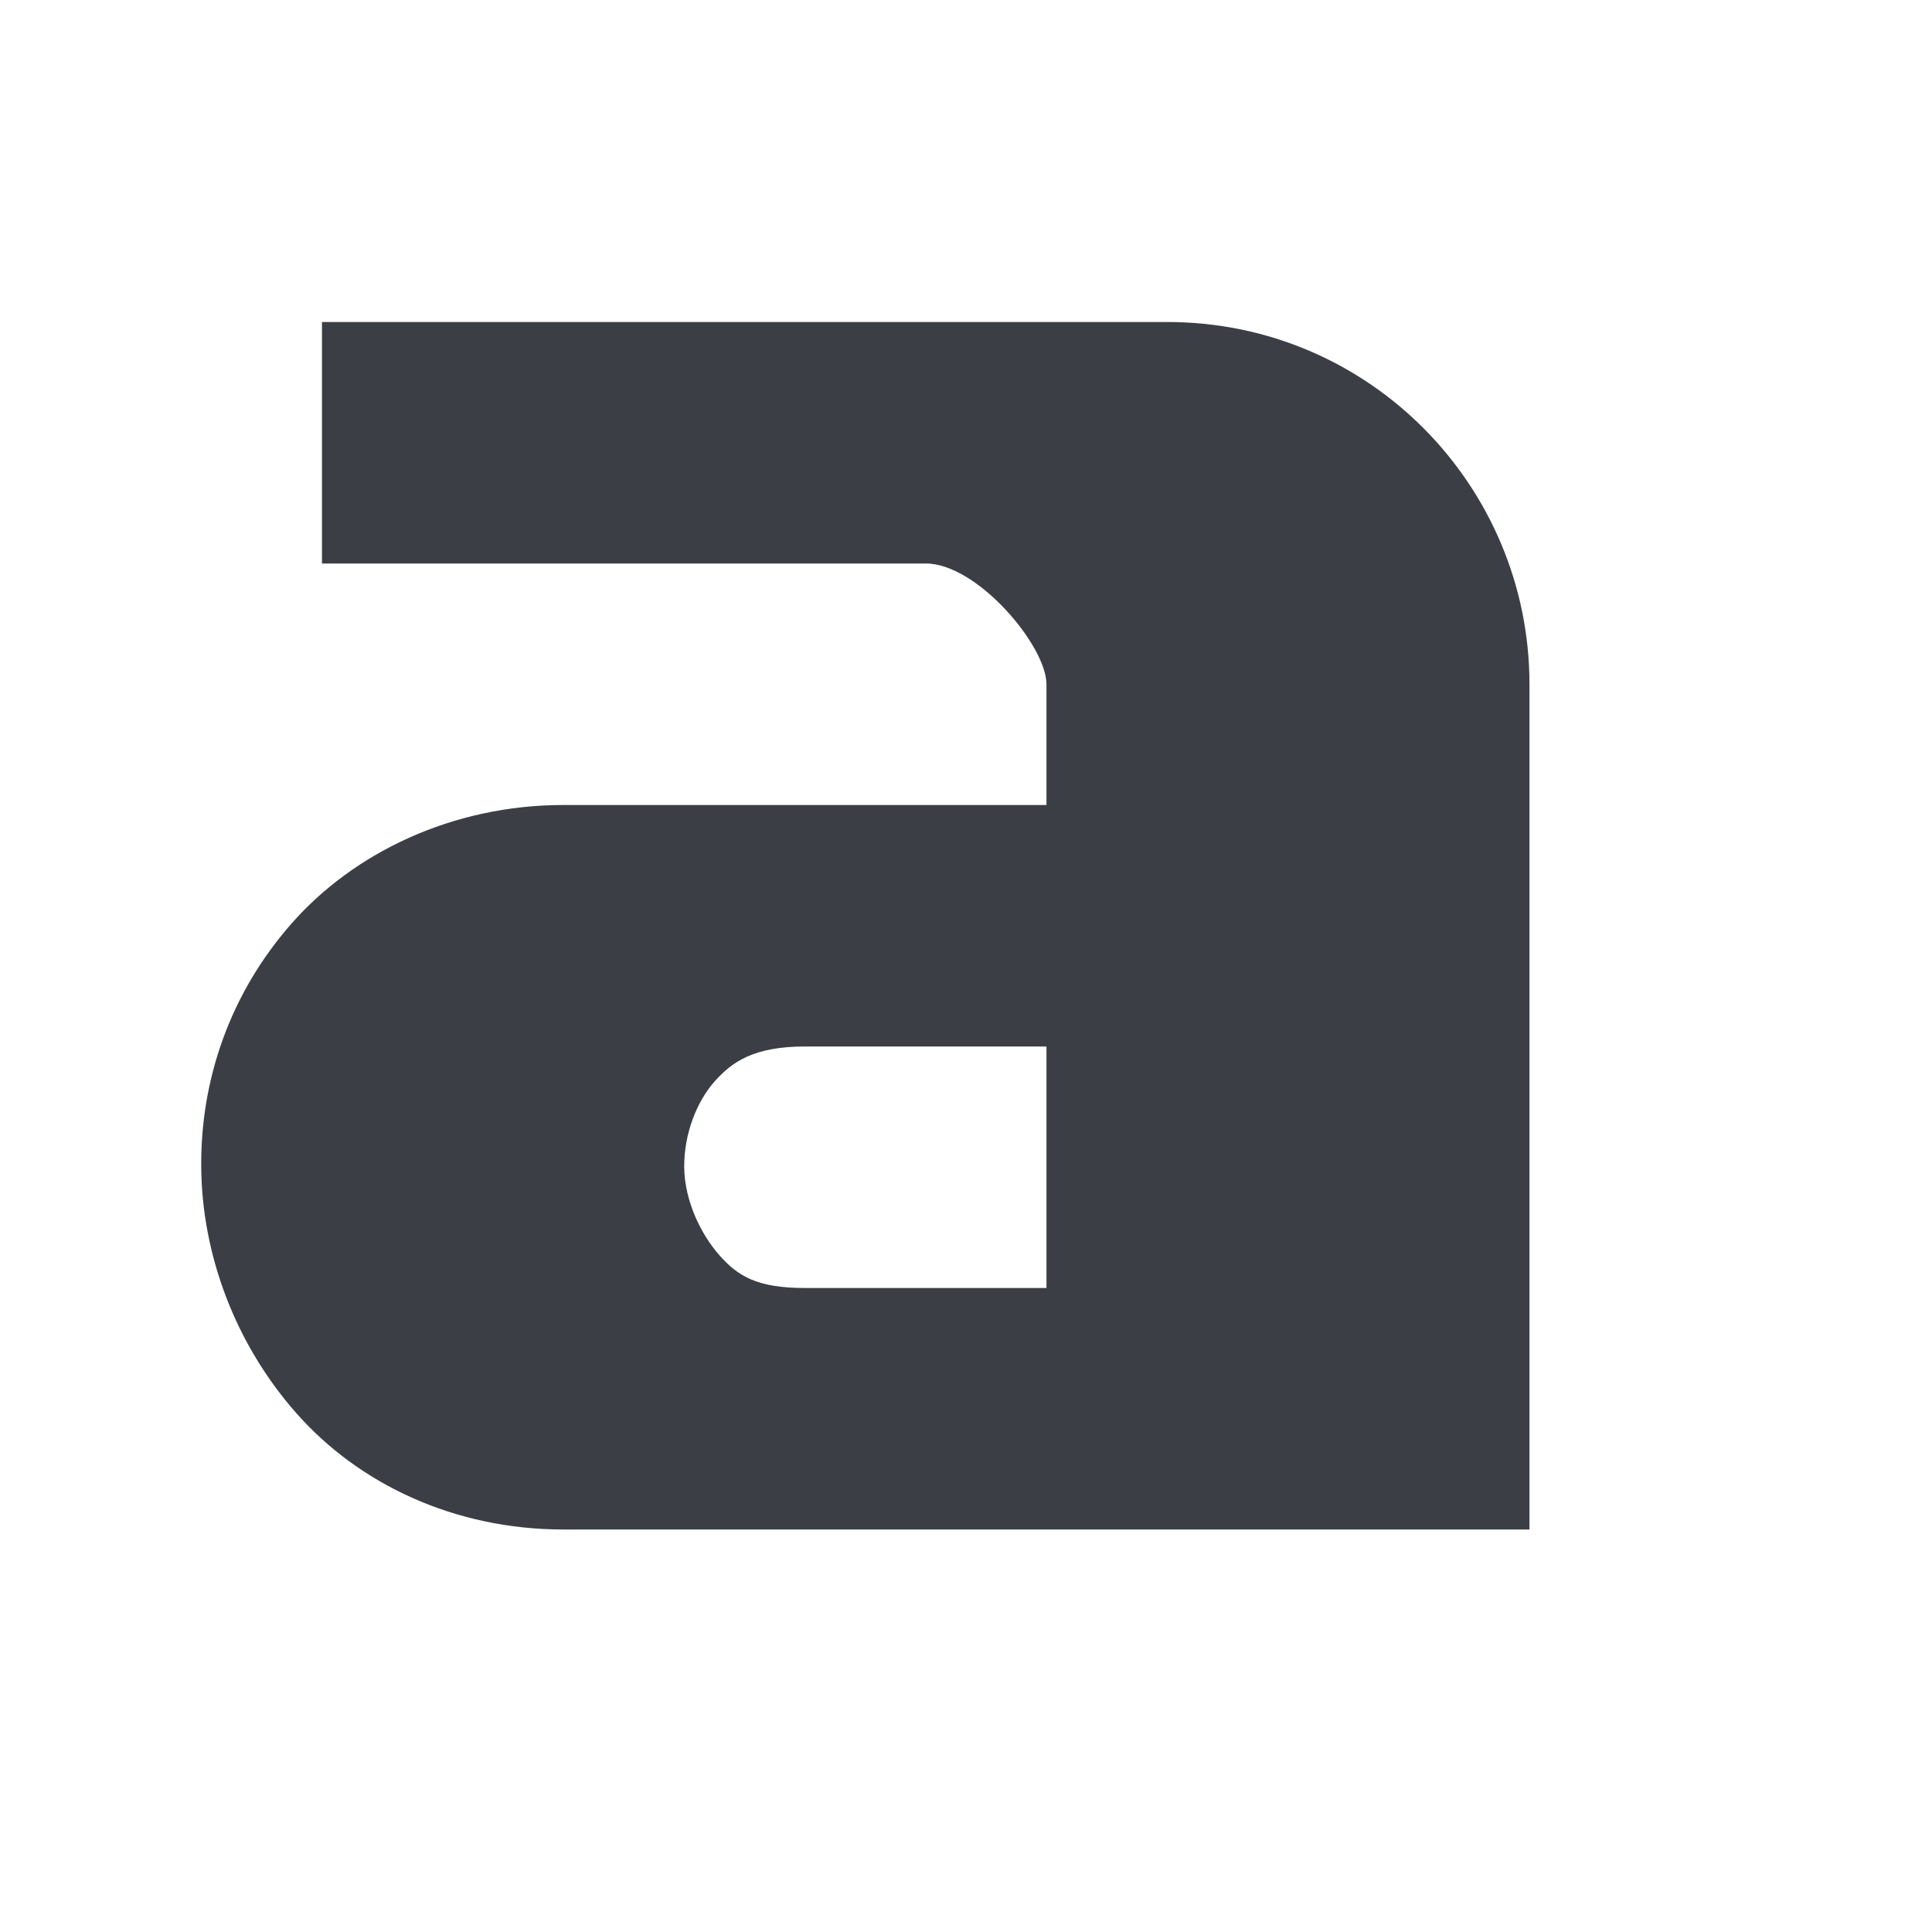
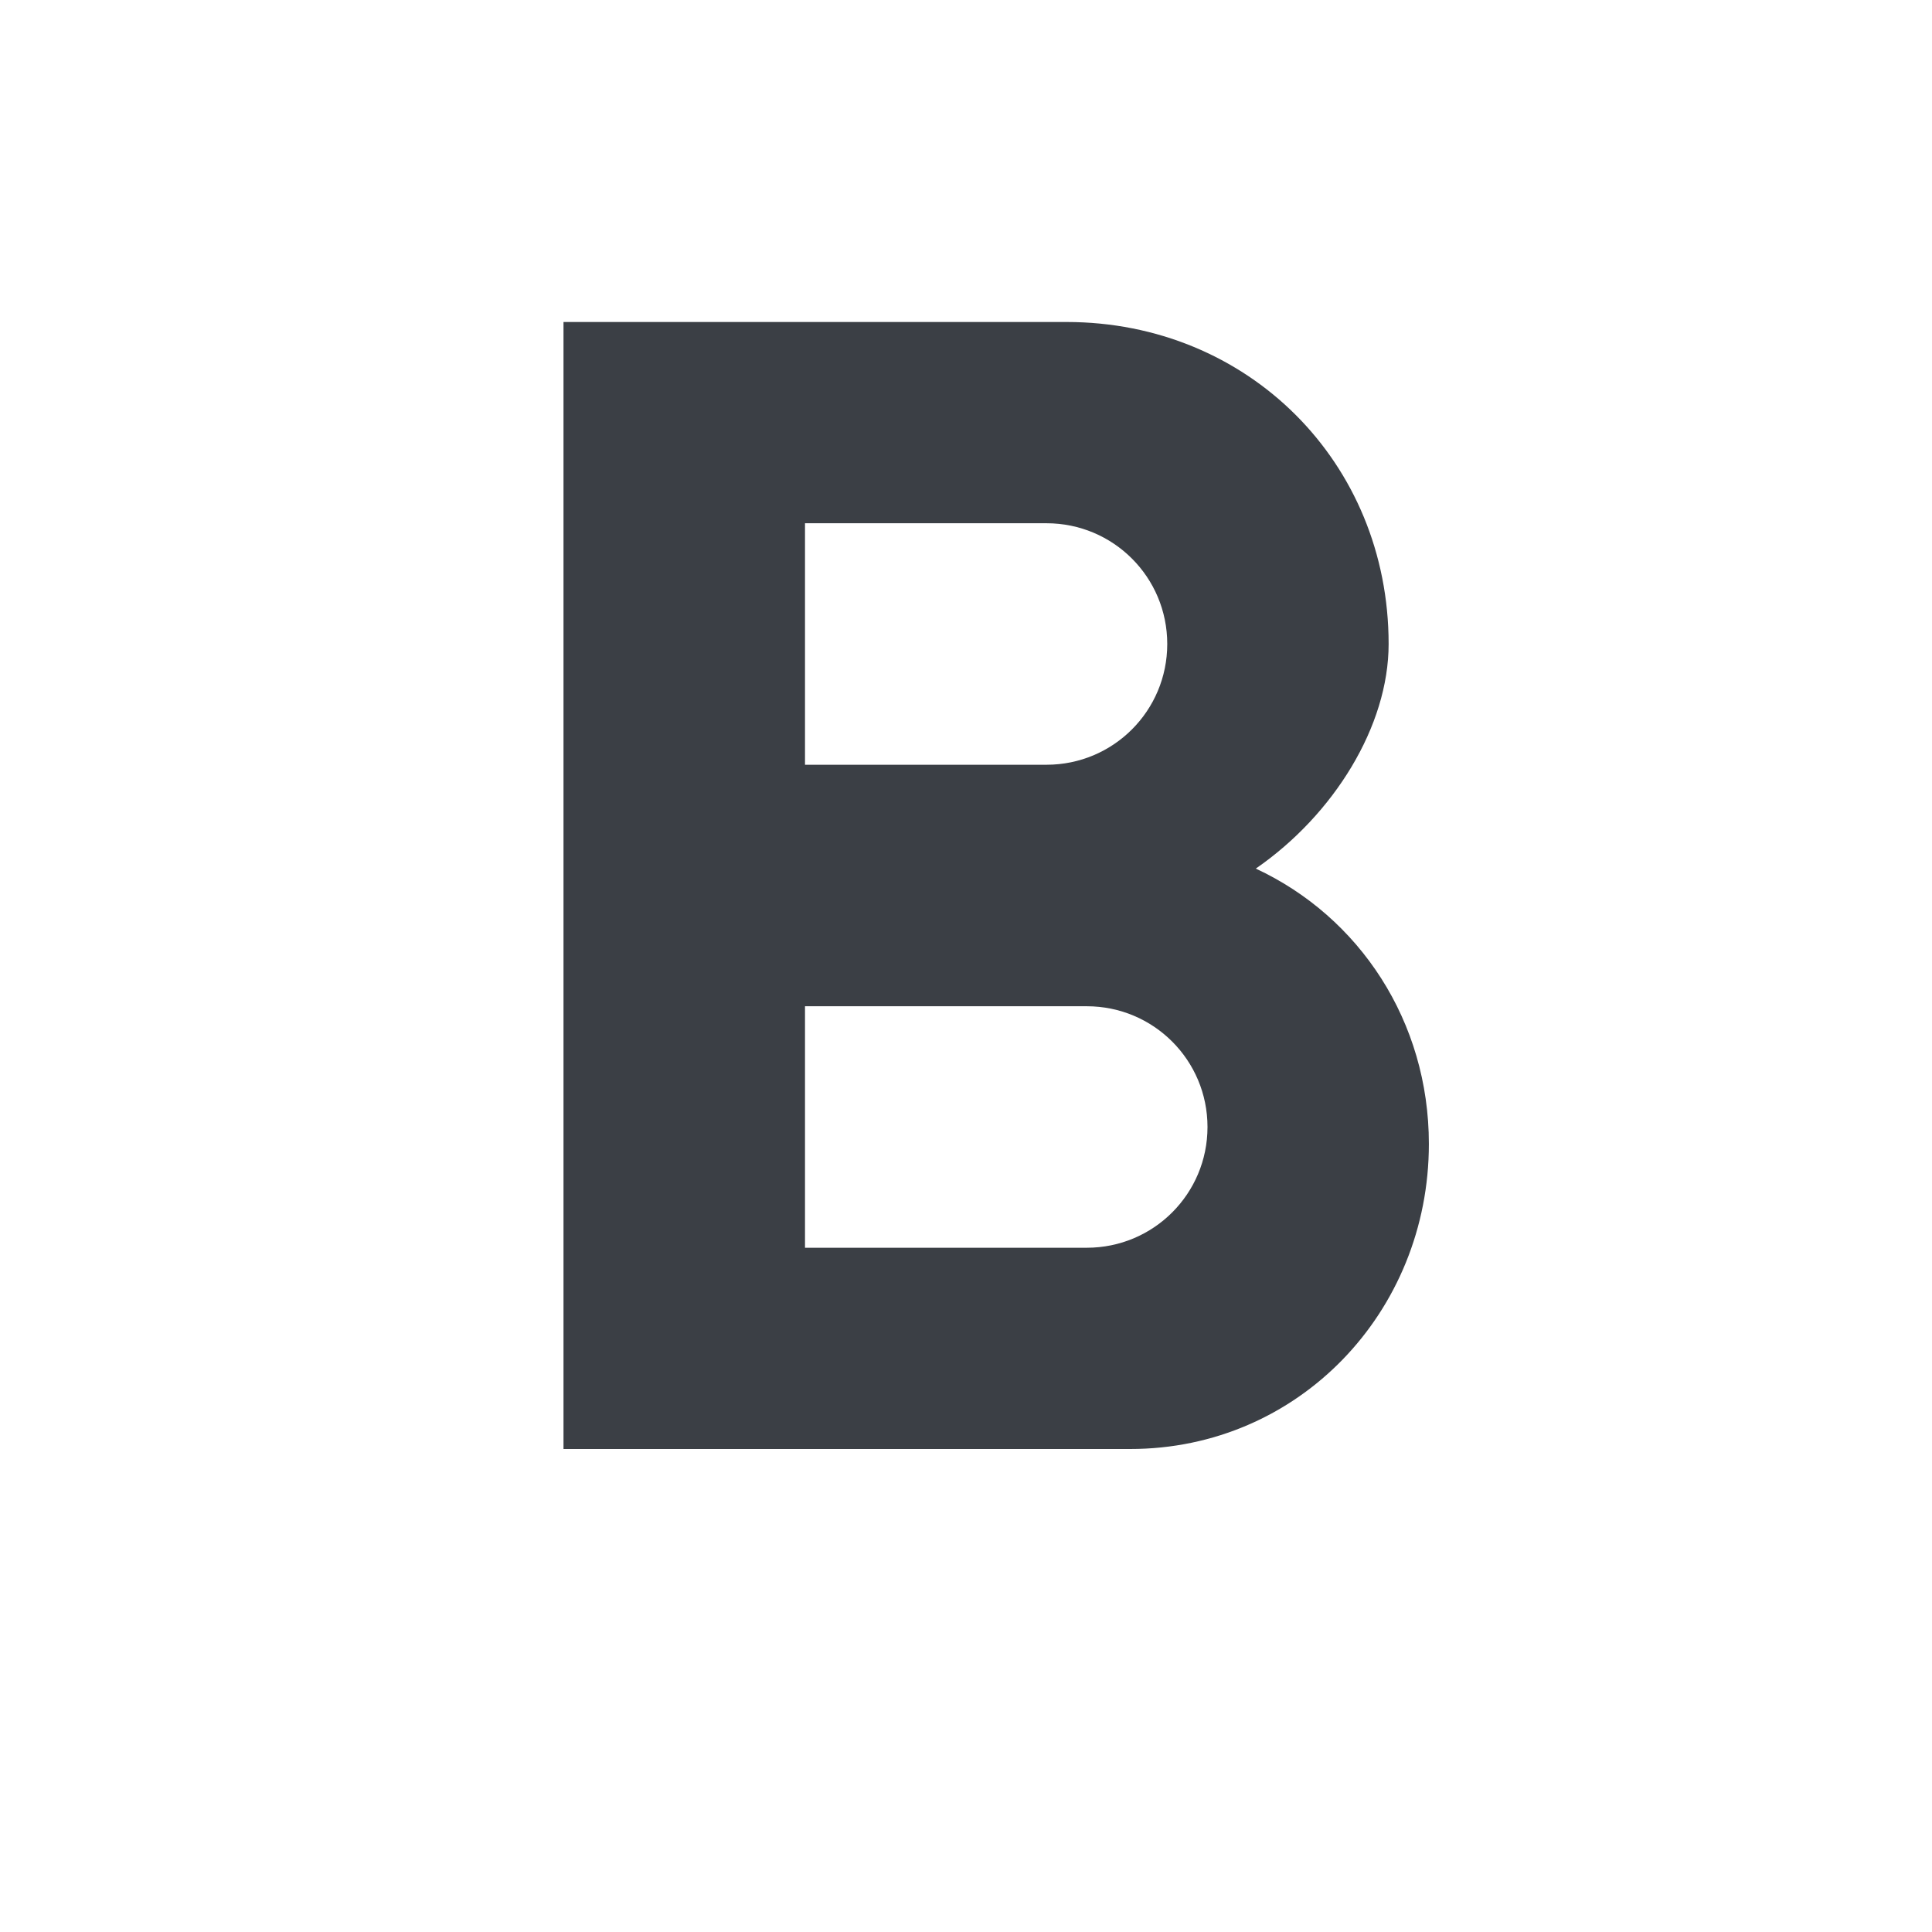
- <svg xmlns="http://www.w3.org/2000/svg" height="24" version="1.1" width="24">
-   <g transform="translate(-77.00039,-171)">
-     <path d="m 81,175 0,3 2,0 5.5,0 c 0.642,0 1.5,1.025 1.5,1.5 l 0,1.5 -4,0 -2,0 c -1.379,0 -2.603,0.592 -3.375,1.469 -0.772,0.877 -1.135,1.95 -1.125,3.031 0.009,1.081 0.419,2.195 1.188,3.062 C 81.456,189.43 82.638,190 84,190 L 86,190 l 8,0 2,0 0,-1.5 0,-9 c 0,-2.452 -1.98,-4.5 -4.5,-4.5 L 89.5,175 83,175 z m 6,9 3,0 0,3 -3,0 c -0.597,0 -0.835,-0.149 -1.062,-0.406 -0.228,-0.257 -0.434,-0.675 -0.438,-1.094 -0.003,-0.419 0.157,-0.815 0.375,-1.063 C 86.093,184.19 86.366,184 87,184 z" style="fill:#3b3f45;stroke-width:2" />
+ <svg xmlns="http://www.w3.org/2000/svg" width="24px" height="24px" viewBox="0 0 24 24" version="1.1">
+   <defs />
+   <g id="Derived-24" stroke="none" stroke-width="1" fill="none" fill-rule="evenodd">
+     <g id="format-text-bold" fill="#3B3F45">
+       <path d="M15.6,10.79 C16.57,10.12 17.25,9.02 17.25,8 C17.25,5.74 15.5,4 13.25,4 L7,4 L7,18 L14.04,18 C16.13,18 17.75,16.3 17.75,14.21 C17.75,12.69 16.89,11.39 15.6,10.79 L15.6,10.79 Z M10,6.5 L13,6.5 C13.83,6.5 14.5,7.17 14.5,8 C14.5,8.83 13.83,9.5 13,9.5 L10,9.5 L10,6.5 Z M13.5,15.5 L10,15.5 L10,12.5 L13.5,12.5 C14.33,12.5 15,13.17 15,14 C15,14.83 14.33,15.5 13.5,15.5 Z" id="Shape" />
+     </g>
  </g>
</svg>
